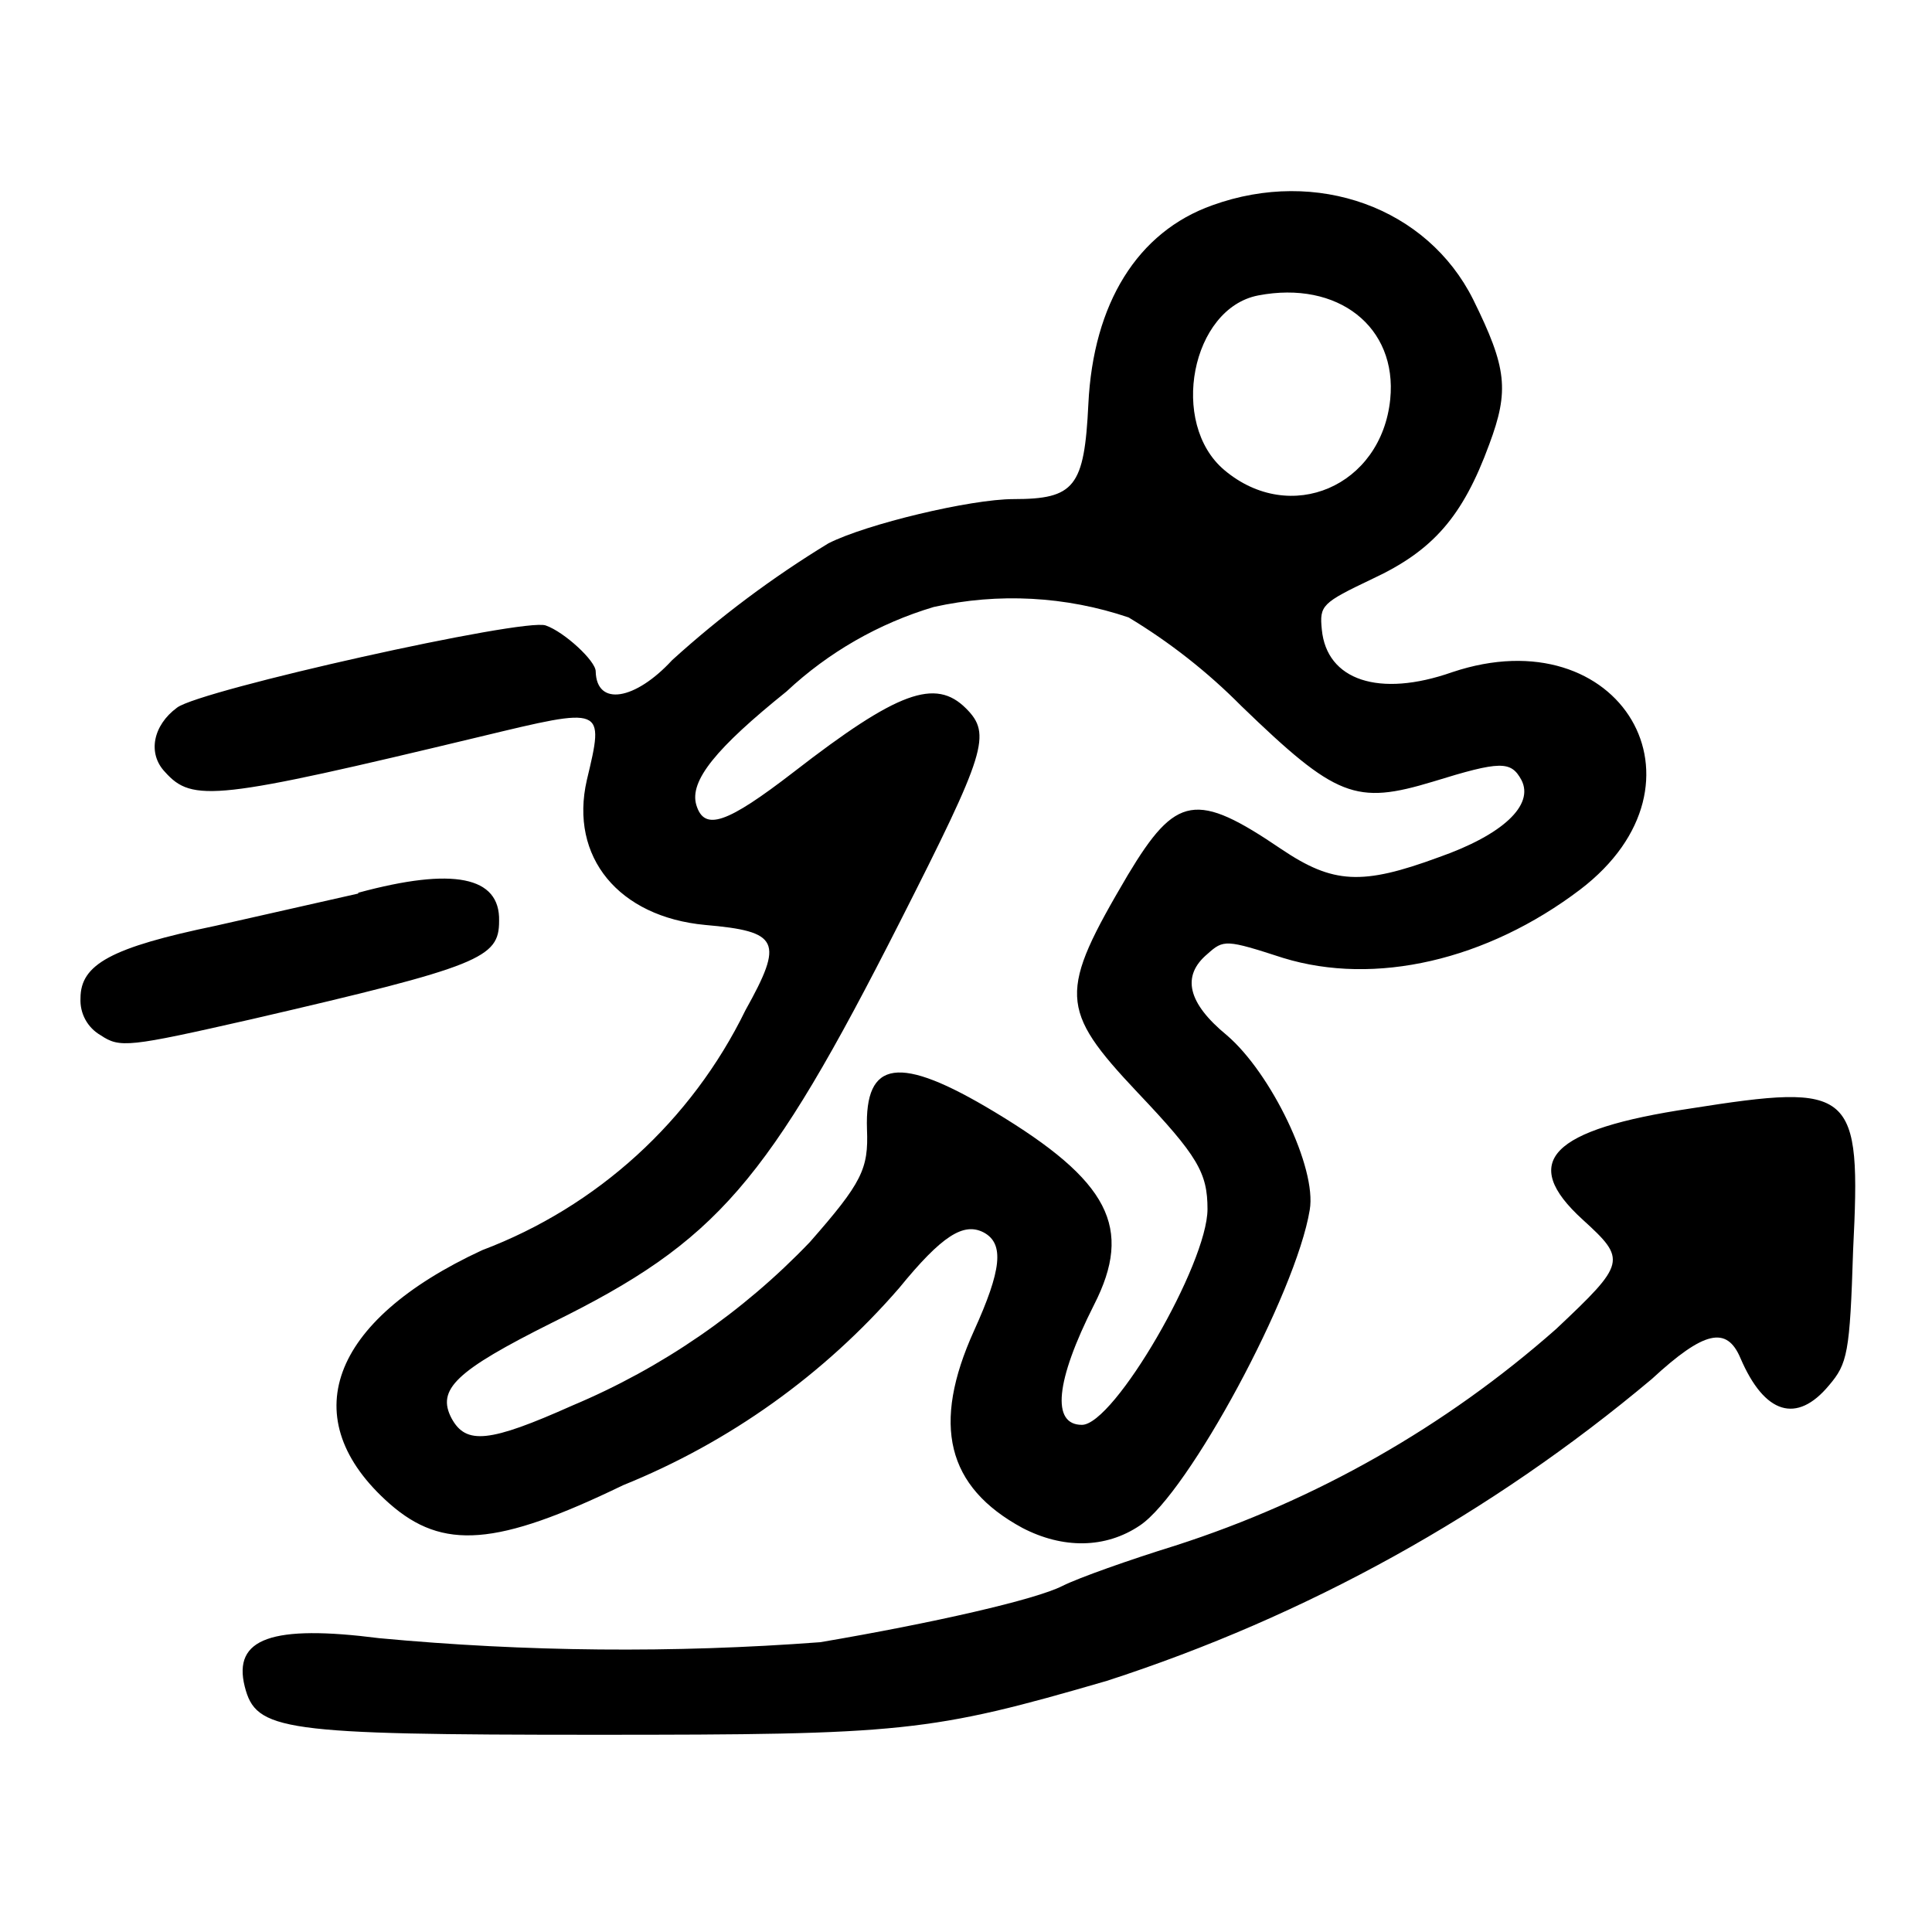
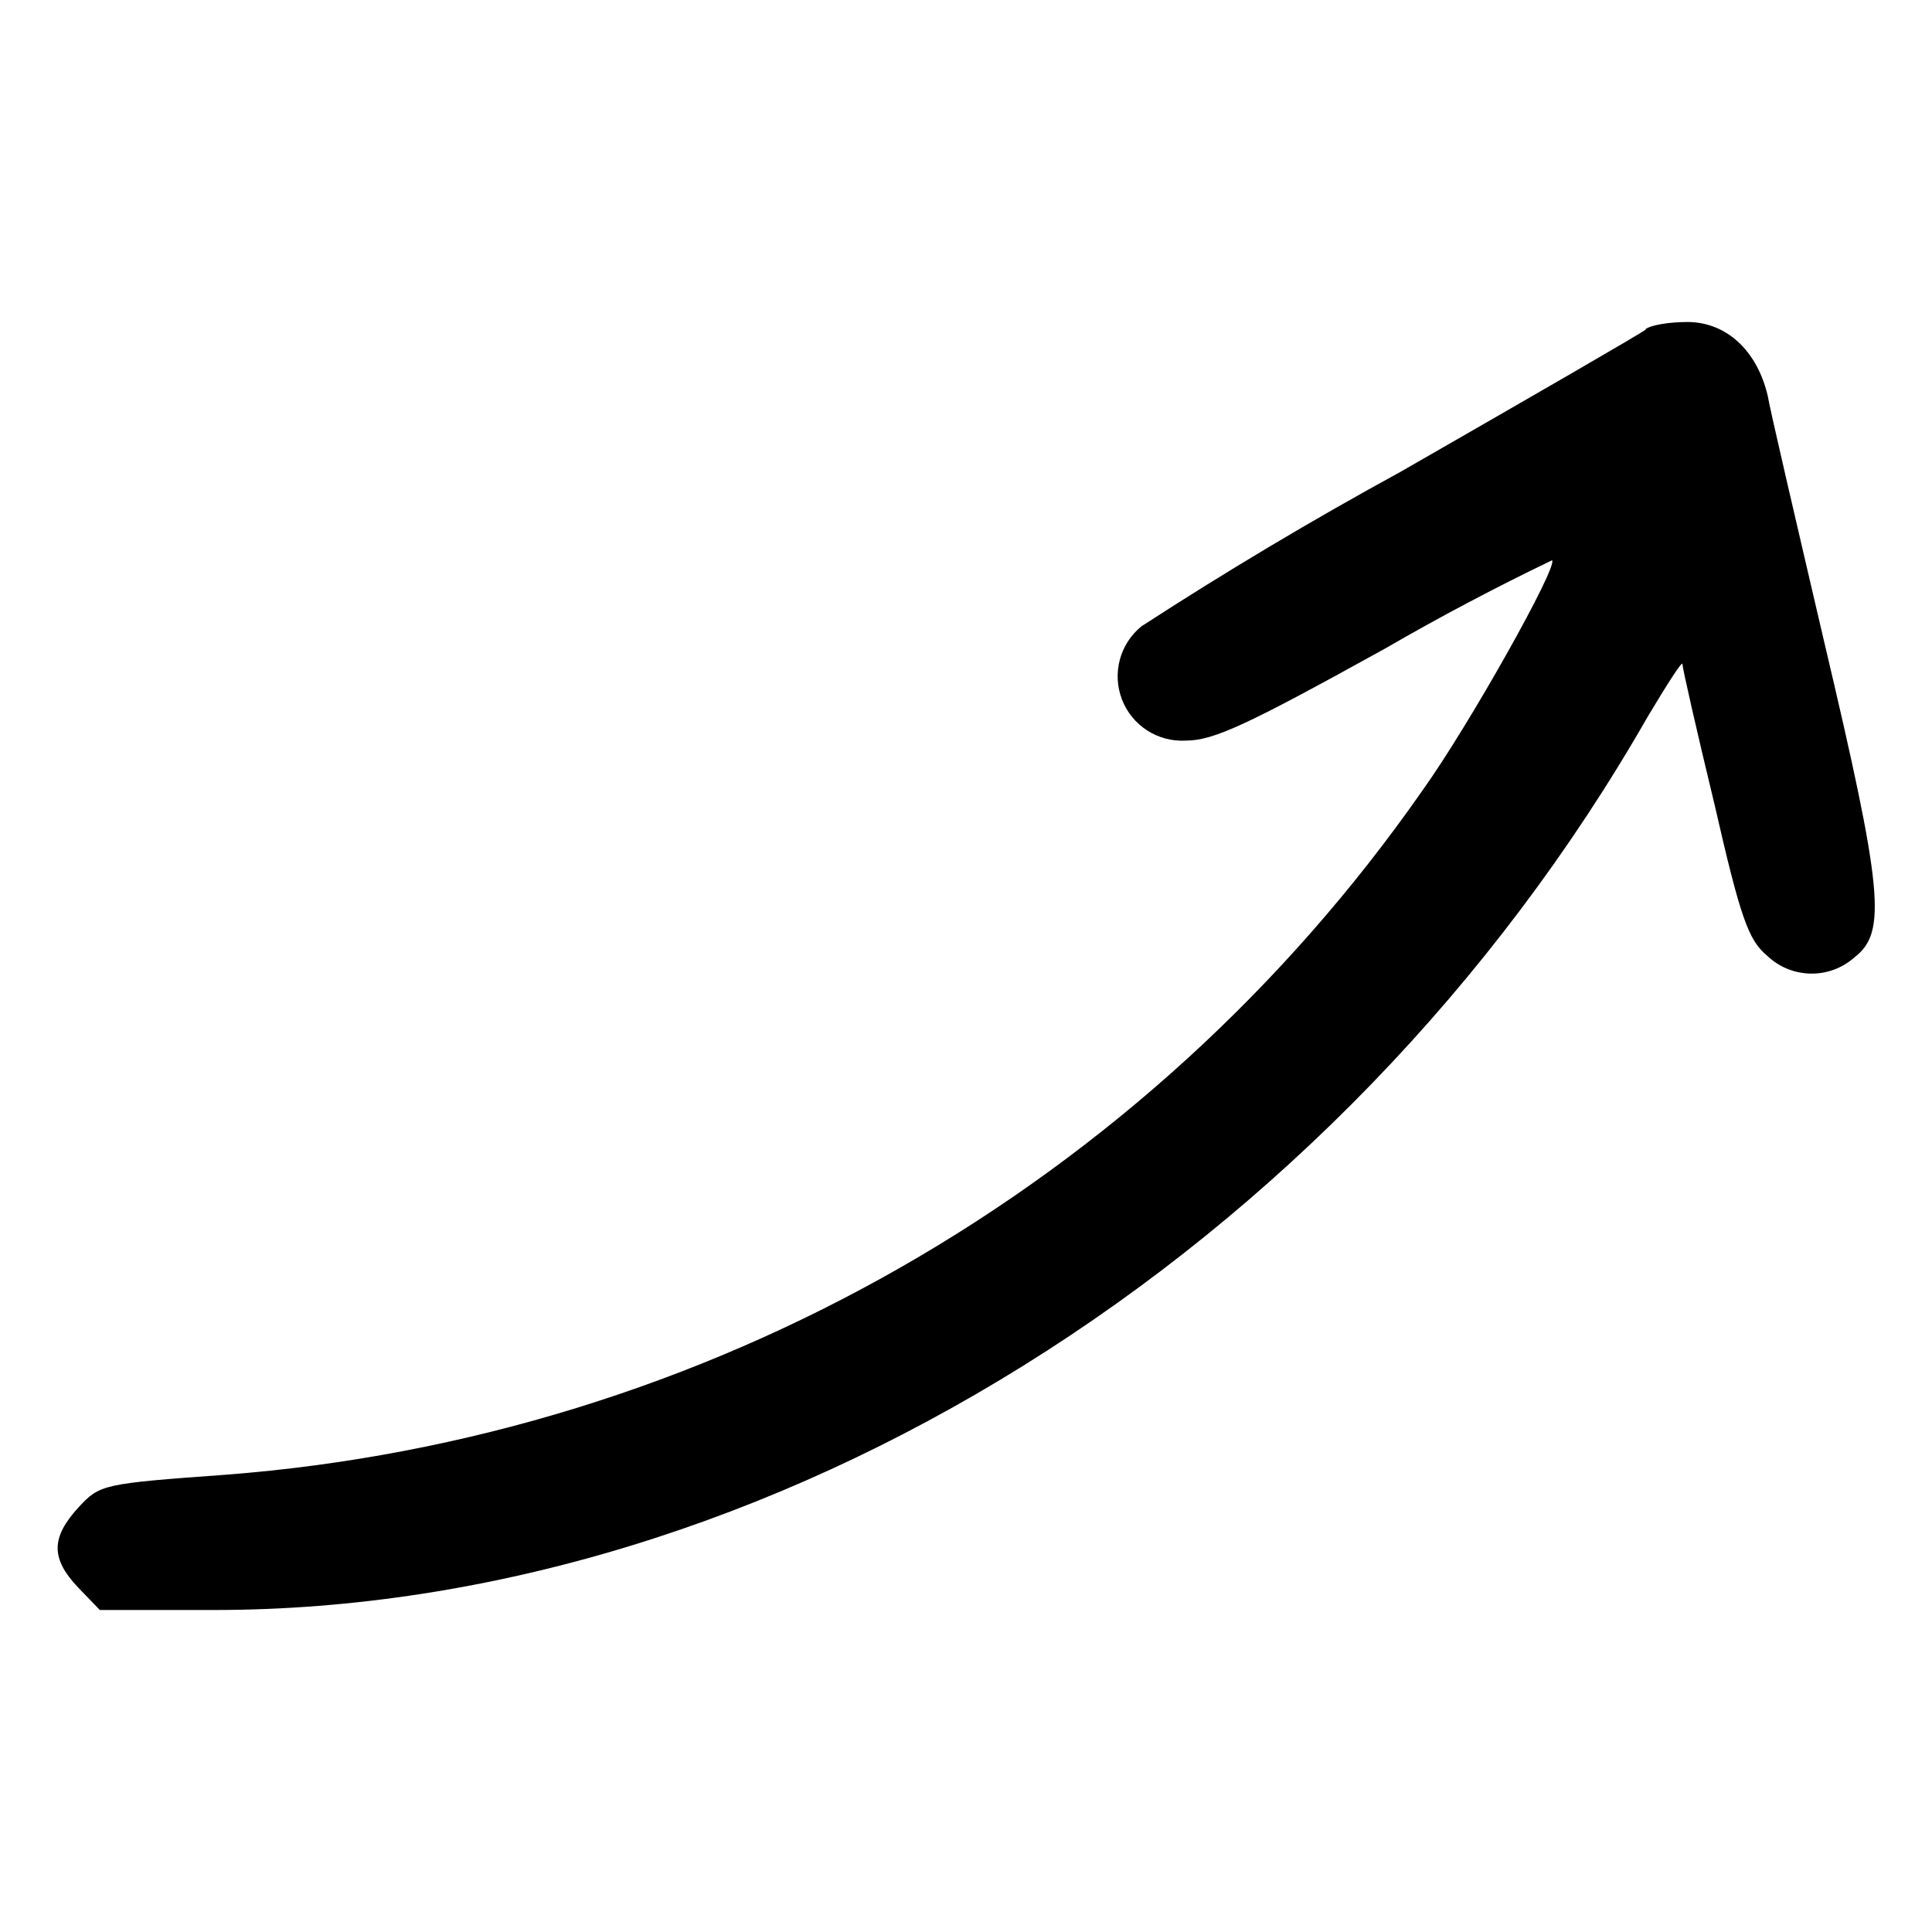
<svg xmlns="http://www.w3.org/2000/svg" fill="currentColor" viewBox="0 0 240 240">
-   <path fill-rule="evenodd" d="M150.6 25.5c-9.3 3.3-14.8 12.2-15.4 24.7-.5 10.3-1.7 11.8-9.3 11.8-5.3 0-18.3 3.1-23 5.5A128 128 0 0 0 83.5 82c-4.6 5-9.4 5.8-9.5 1.4 0-1.3-3.9-4.9-6.2-5.7-2.6-1-42.9 8-45.8 10.2-3 2.2-3.7 5.7-1.5 8 3.4 3.8 6.3 3.5 39.2-4.4 15.4-3.7 15.4-3.8 13.2 5.4-2.2 9.6 4 17 14.7 18 9.2.8 9.8 2 5 10.6a60 60 0 0 1-32.7 29.8c-19 8.8-23.4 21-11.5 31.5 6.6 5.8 13.3 5.3 29-2.3a90 90 0 0 0 34.3-24.5c5.3-6.5 8-8.2 10.5-6.9 2.6 1.4 2.2 4.7-1.2 12.2-5.3 11.7-3.4 19.4 6 24.5 5 2.6 10.3 2.6 14.6-.3 6-4 19.4-28.8 21.1-39.2.9-5.2-4.8-17-10.3-21.7q-7.3-6-2.4-10.1c2-1.8 2.3-1.8 9.4.5 11.4 3.5 25.3.3 36.9-8.5 17.3-13.2 5-34-15.9-27-9.1 3.2-15.6 1-16.2-5.3-.3-3 0-3.3 6.3-6.3 7.5-3.5 11.2-7.7 14.5-16.7 2.5-6.7 2.2-9.5-2-18-5.7-11.4-19.4-16.4-32.4-11.7m5.7 11.2c-8.3 1.6-11.1 15.9-4.2 21.7 8.2 6.9 19.5 2 20.6-8.8.9-9-6.5-14.8-16.4-12.9M116 75.4a46 46 0 0 0-18.3 10.5C89 92.9 85.6 97 86.5 100c1 3.3 3.8 2.3 12.1-4.1 12.9-10 17.6-11.7 21.4-7.9 3.2 3.2 2.5 5.4-8.2 26.5-16.5 32.5-22.7 39.7-43.2 49.8-12 6-14.4 8.3-12.5 11.9 1.8 3.3 4.7 3 15-1.6a88 88 0 0 0 29.5-20.3c6.5-7.4 7.3-9.1 7.1-14-.3-8.7 4-9.3 15.8-2.2 14.3 8.6 17.3 14.4 12.4 24-4.8 9.5-5.3 14.9-1.5 14.9 4 0 15.6-20 15.6-26.8 0-4.5-1.2-6.6-8.7-14.5-9.8-10.4-9.8-12.4-1.2-27 6-10 8.5-10.4 19.1-3.2 6.4 4.3 10 4.5 19.5 1 8-2.8 11.9-6.5 10.3-9.6-1.3-2.4-2.6-2.4-11 .2-9.6 2.9-12 2-23.8-9.4a72 72 0 0 0-14-11 45 45 0 0 0-24.2-1.3M44.5 111l-17.7 4c-13 2.7-16.8 4.8-16.8 9a5 5 0 0 0 2.5 4.6c2.4 1.6 3.4 1.5 18.8-2C59.8 120 62 119 62 114.4q.2-8.3-17.5-3.5M210 137.7c-17.4 2.6-21.3 6.6-13.4 13.8 5.5 5 5.4 5.4-3.3 13.6A133 133 0 0 1 146 192c-5.8 1.8-12 4-14 5-3.3 1.7-16 4.6-30.1 7a326 326 0 0 1-54.8-.5c-13.3-1.7-18.2 0-16.7 6 1.4 5.5 4.4 6 43.6 6 38.2 0 41.5-.3 63.5-6.7a202 202 0 0 0 67.7-37.5c6.5-6 9.3-6.6 11-2.6 3 7 7 8.2 11 3.4 2.3-2.7 2.6-4 3-16.8 1-20 .1-20.8-20.2-17.6" />
+   <path fill-rule="evenodd" d="M204.5 40.9c-.6.5-14.3 8.4-30.5 17.7a495 495 0 0 0-32.2 19.2 8 8 0 0 0 5.5 14.2c3.5 0 7.7-2 24.7-11.4a306 306 0 0 1 20.8-11c.8.7-10.3 20.5-16.1 28.6a200 200 0 0 1-148.7 85c-15.2 1.1-15.6 1.2-18.2 4-3.5 3.8-3.5 6.4-.1 10l2.7 2.8h14.2c69 0 139.8-44 178.1-111 2.4-4 4.3-7 4.3-6.5s1.8 8.4 4 17.5c3.2 14 4.2 16.8 6.5 18.7a8 8 0 0 0 10.9.2c4-3.1 3.5-8.3-3.8-39.2-3.5-15-6.7-28.7-7-30.5-1.3-5.6-5.1-9.2-10-9.2-2.3 0-4.6.4-5.2.9" />
</svg>
